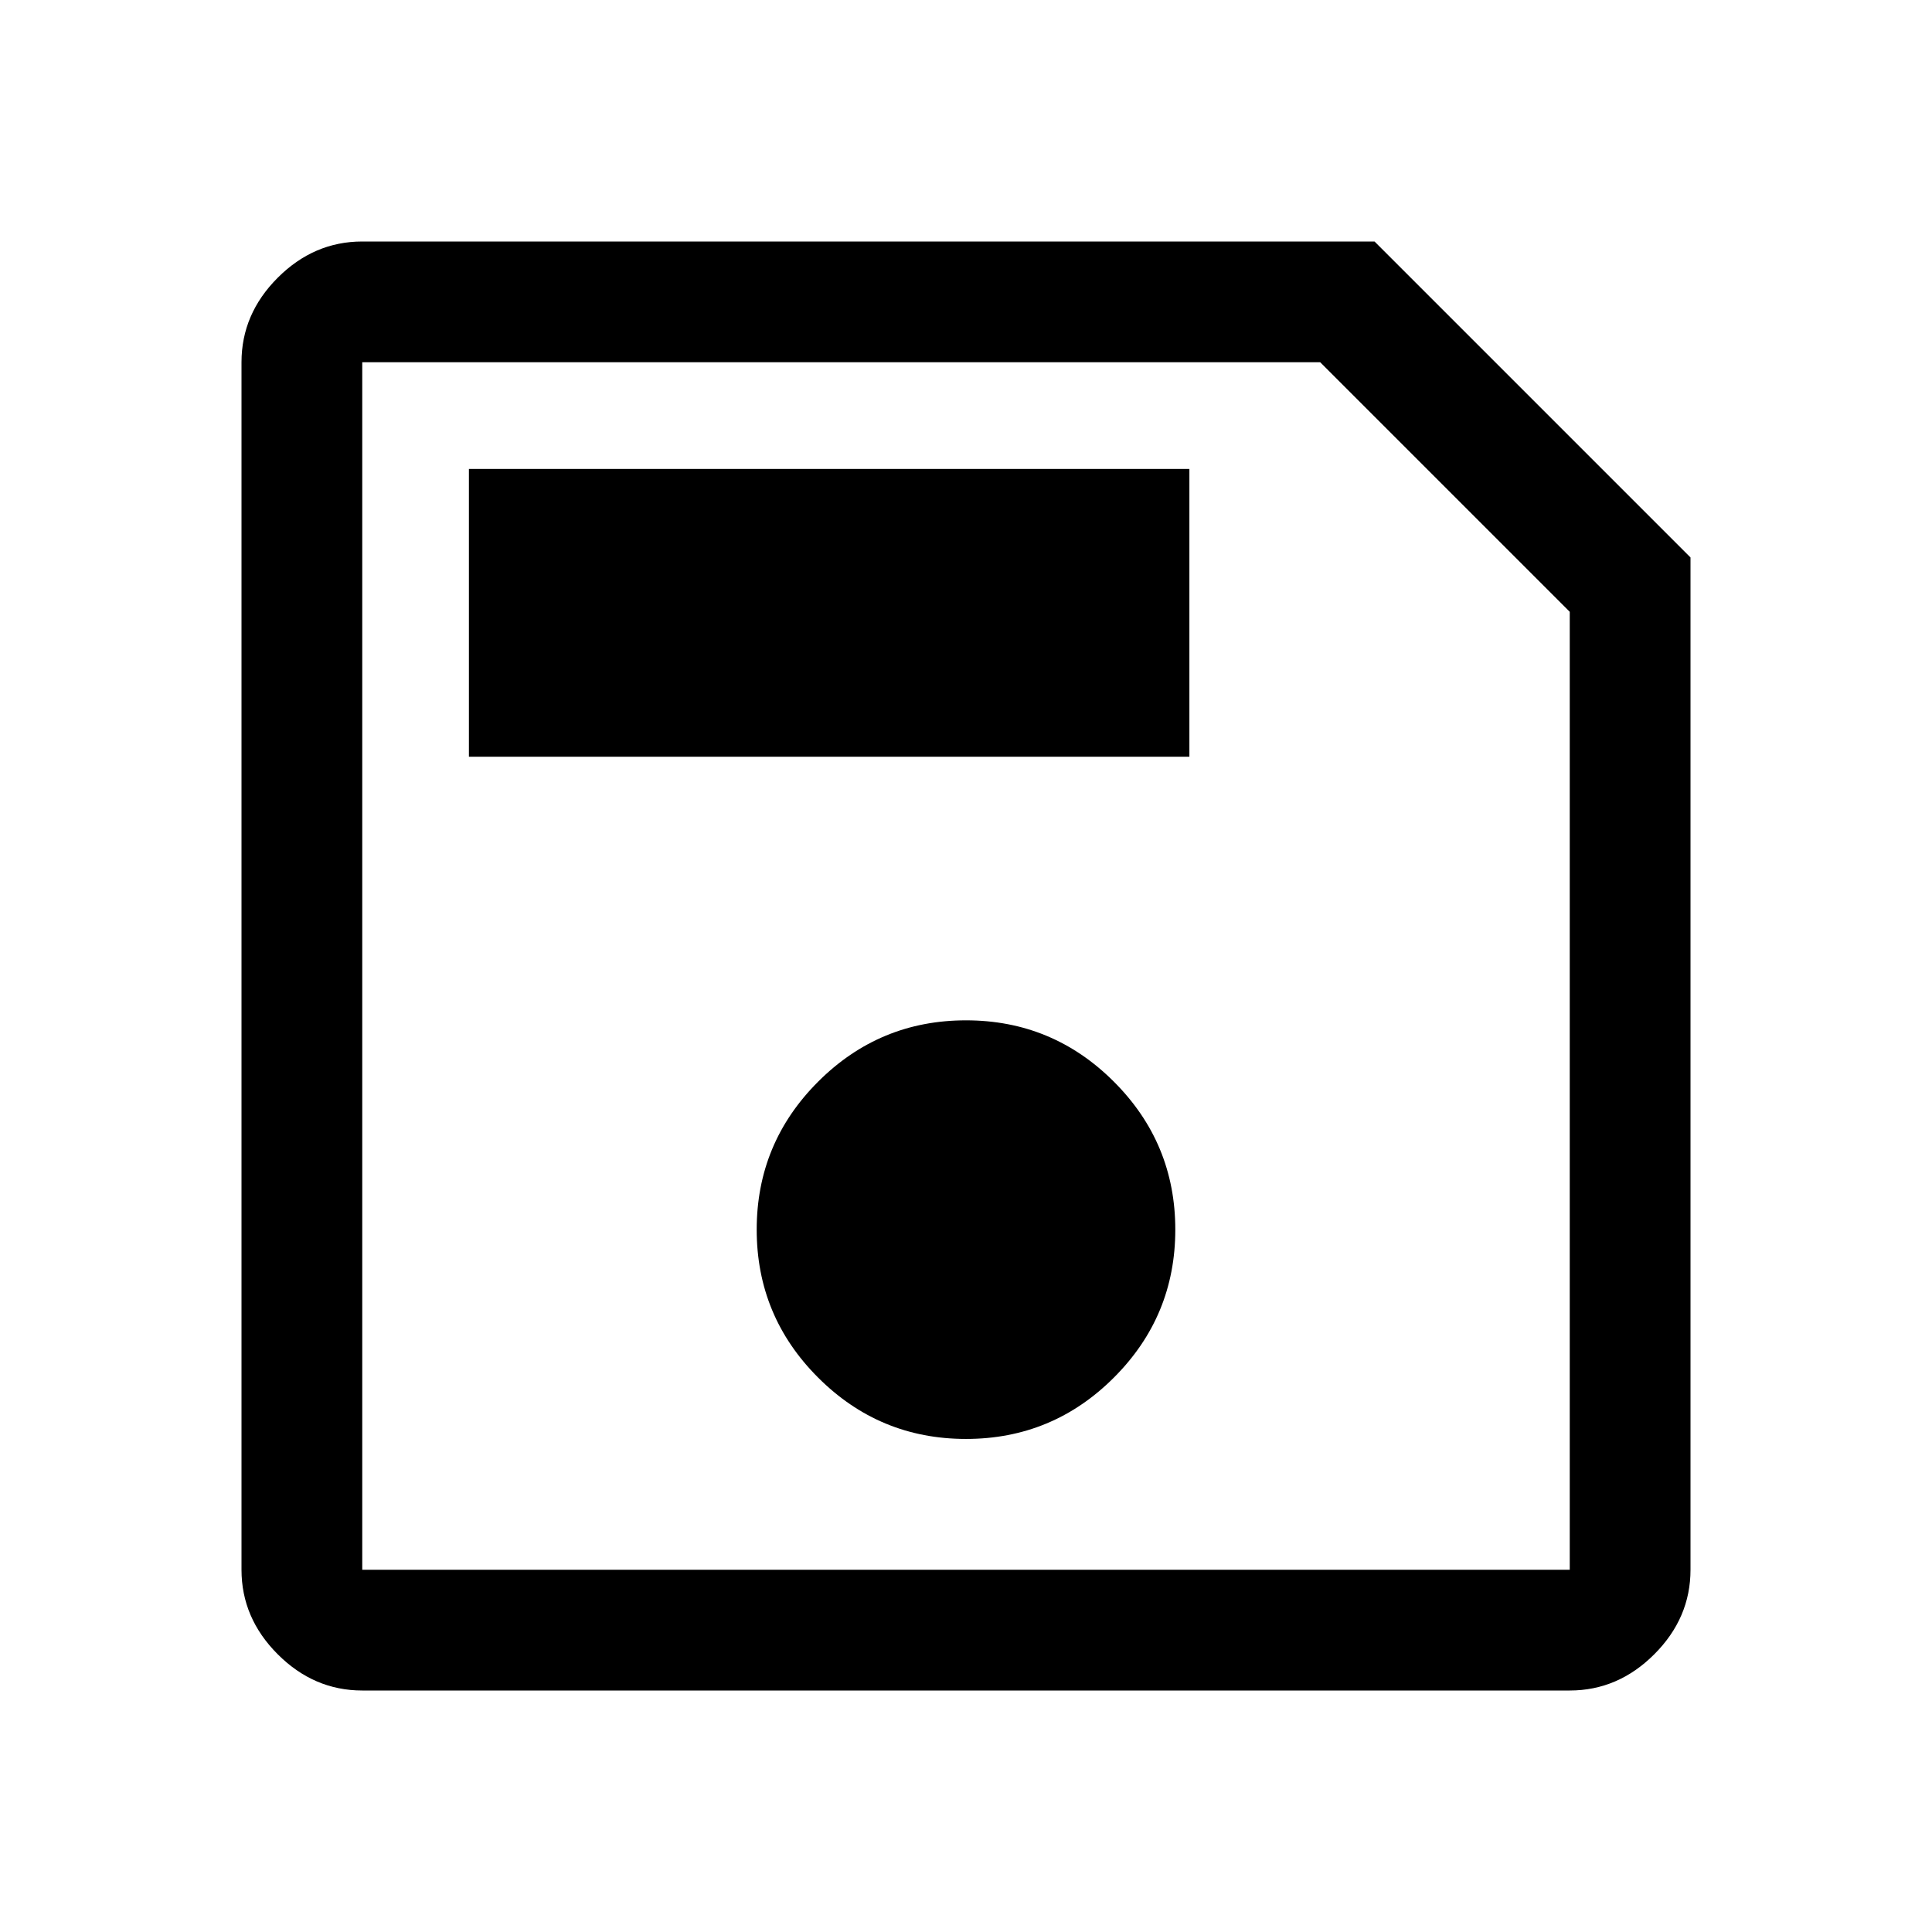
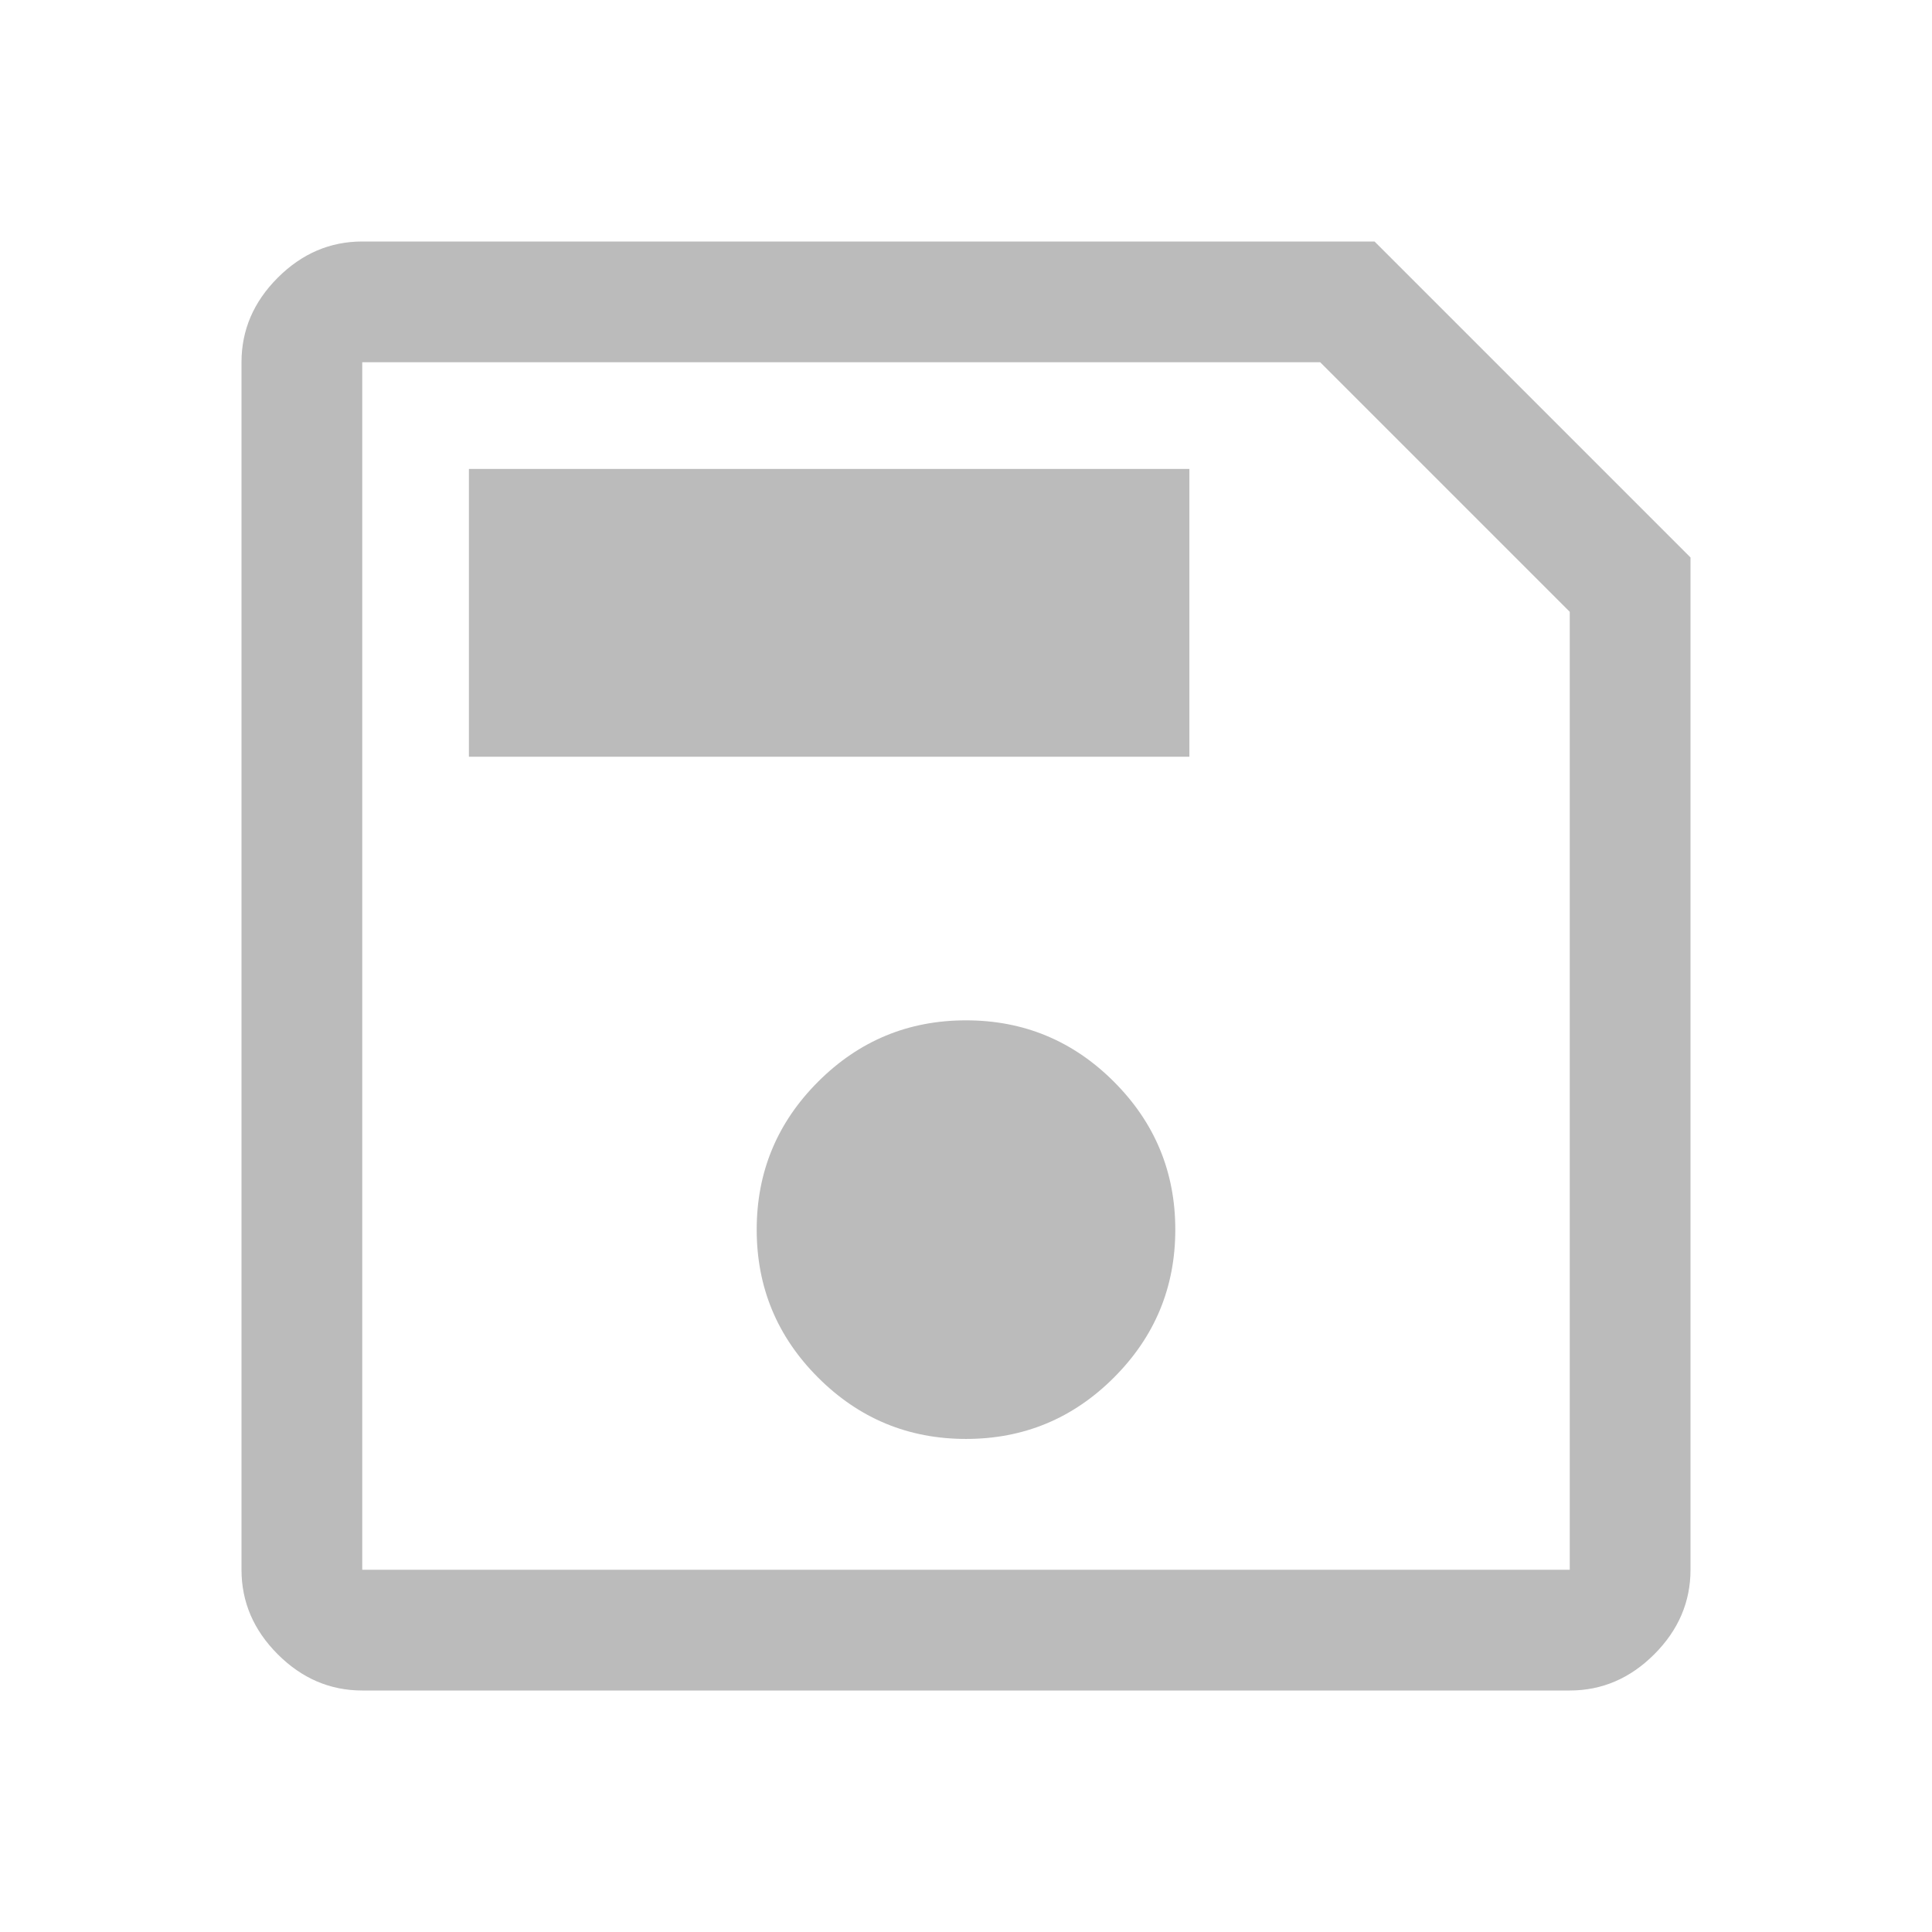
<svg xmlns="http://www.w3.org/2000/svg" height="48" width="48">
-   <path d="M42 13.85V39q0 1.2-.9 2.1-.9.9-2.1.9H9q-1.2 0-2.1-.9Q6 40.2 6 39V9q0-1.2.9-2.1Q7.8 6 9 6h25.15Zm-3 1.35L32.8 9H9v30h30ZM24 35.75q2.15 0 3.675-1.525T29.2 30.55q0-2.15-1.525-3.675T24 25.35q-2.15 0-3.675 1.525T18.8 30.55q0 2.15 1.525 3.675T24 35.75ZM11.65 18.8h17.9v-7.15h-17.9ZM9 15.2V39 9Z" />
+   <path fill="#BBBBBB" d="M42 13.85V39q0 1.2-.9 2.1-.9.9-2.1.9H9q-1.2 0-2.1-.9Q6 40.2 6 39V9q0-1.2.9-2.1Q7.8 6 9 6h25.15Zm-3 1.35L32.8 9H9v30h30ZM24 35.75q2.15 0 3.675-1.525T29.2 30.55q0-2.15-1.525-3.675T24 25.35q-2.15 0-3.675 1.525T18.8 30.55q0 2.15 1.525 3.675T24 35.75ZM11.65 18.8h17.9v-7.15h-17.9ZM9 15.2V39 9Z" />
</svg>
